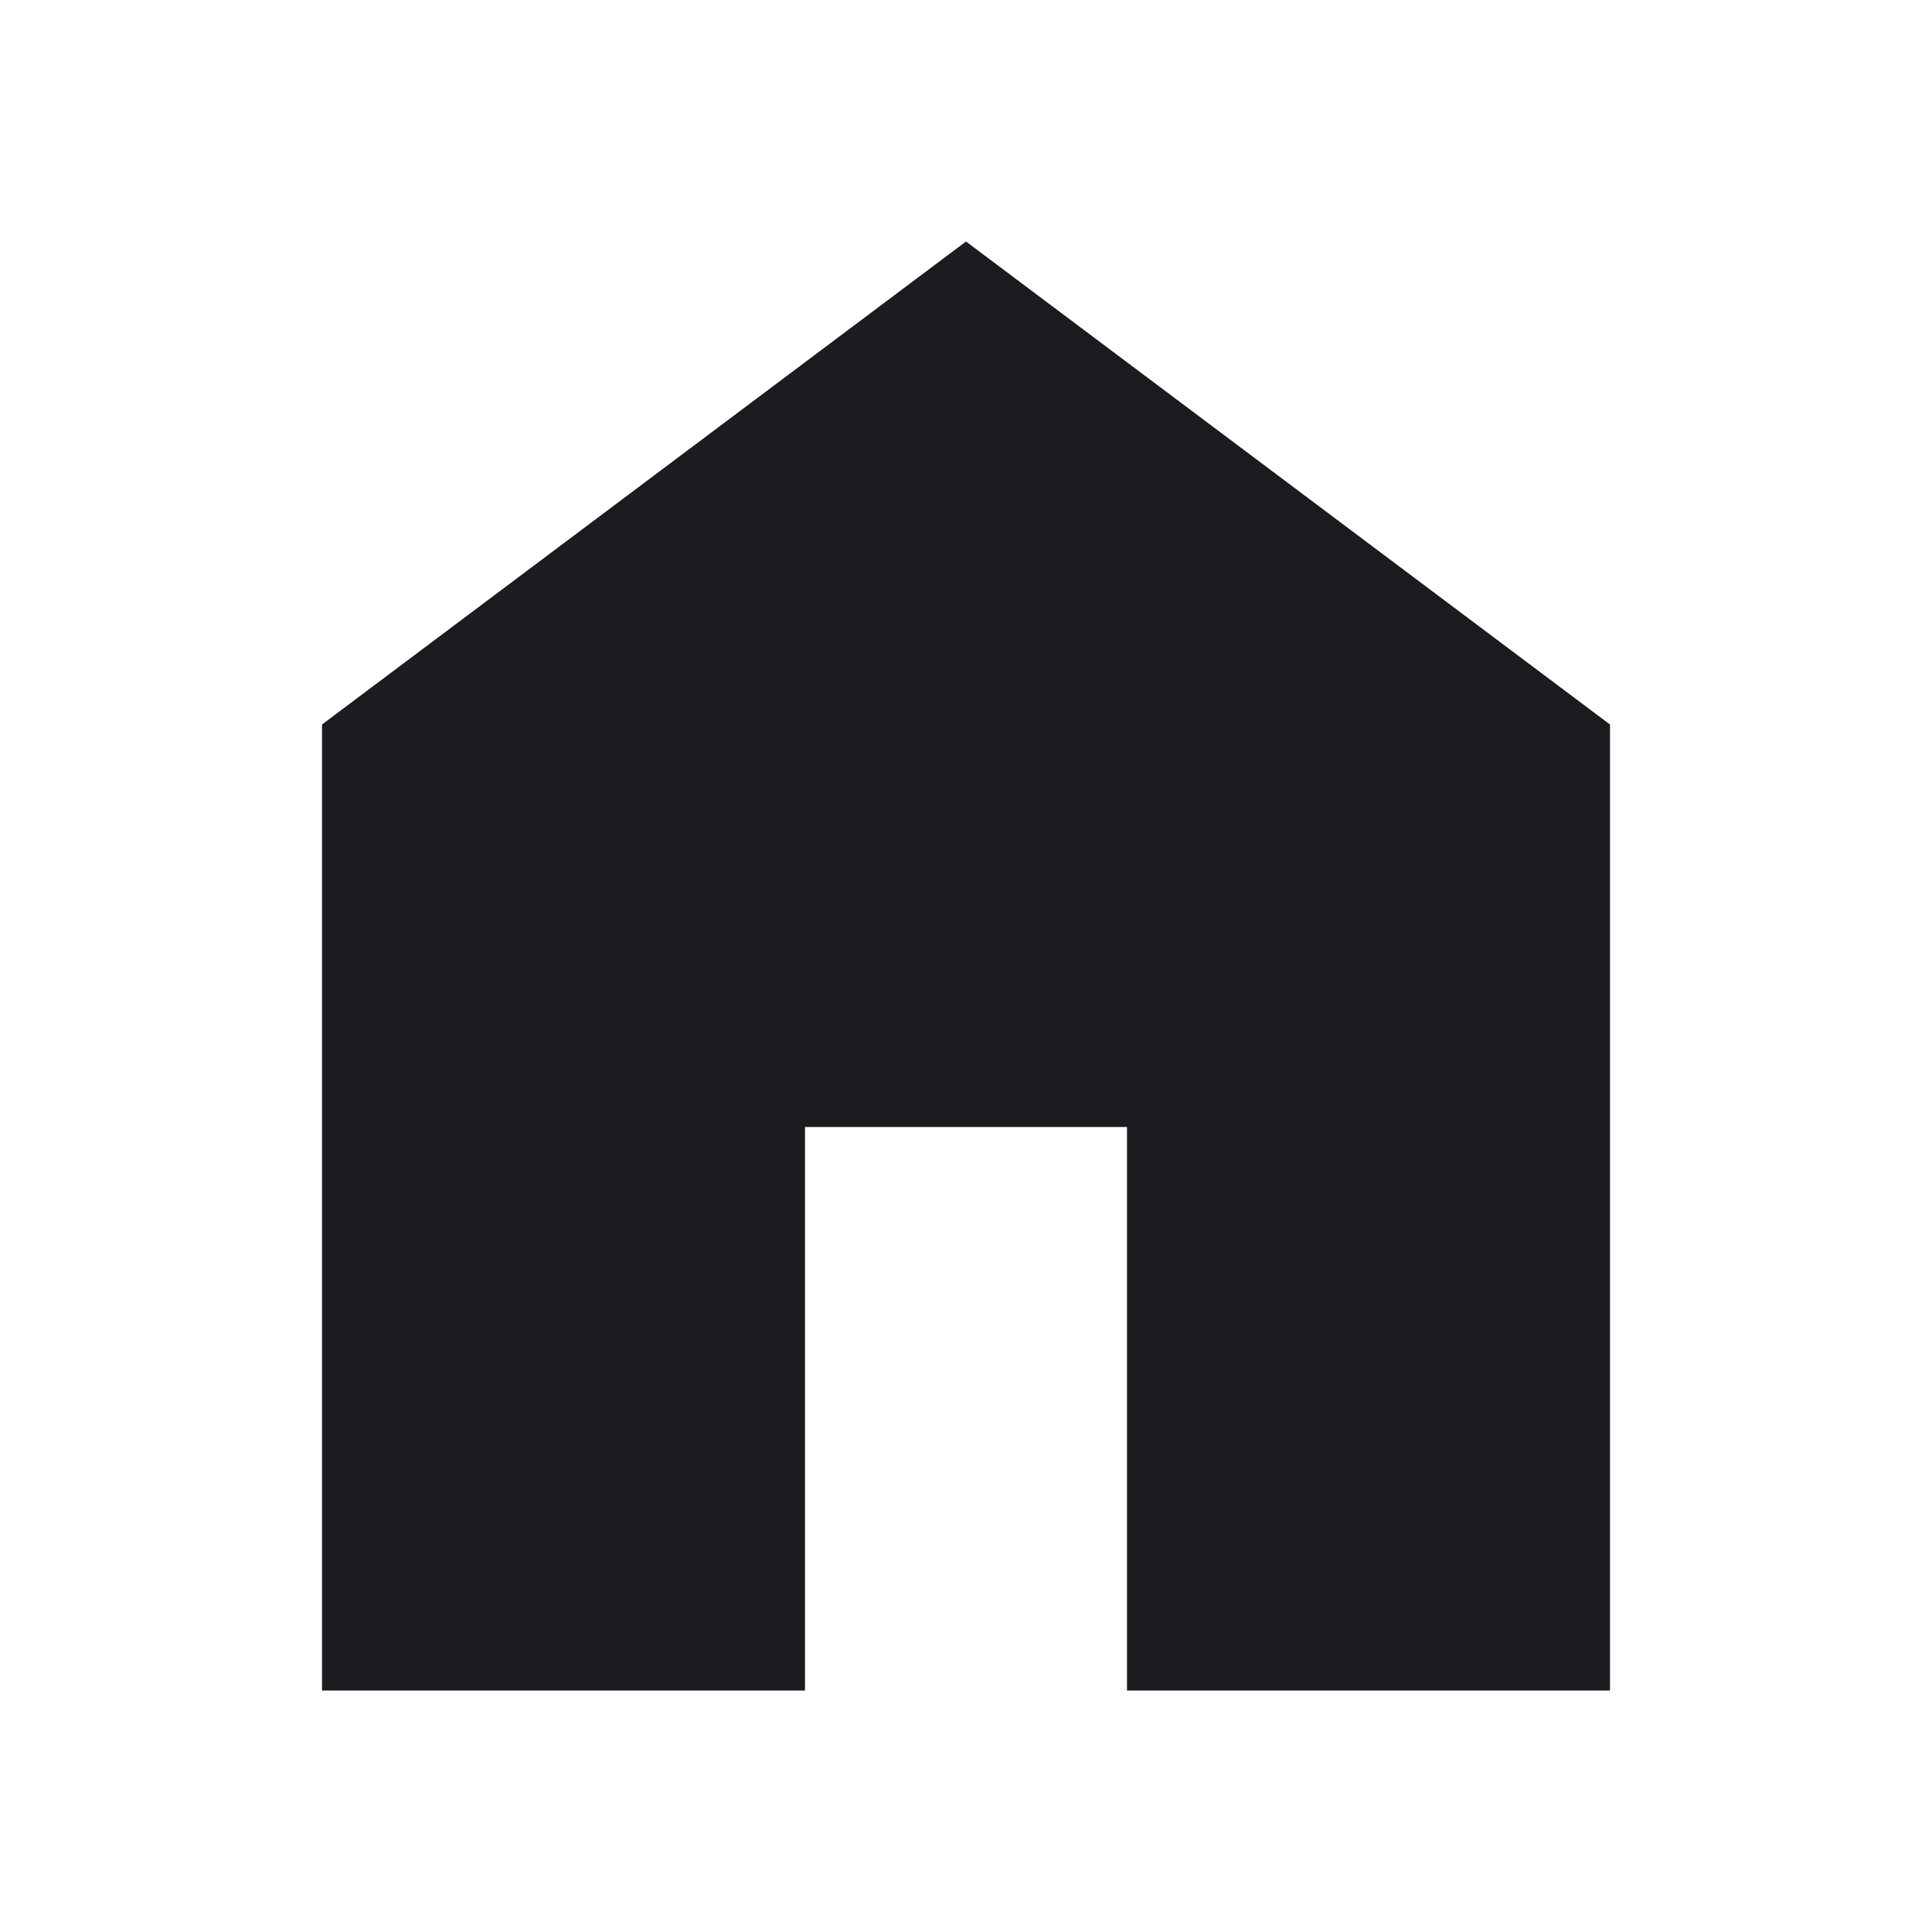
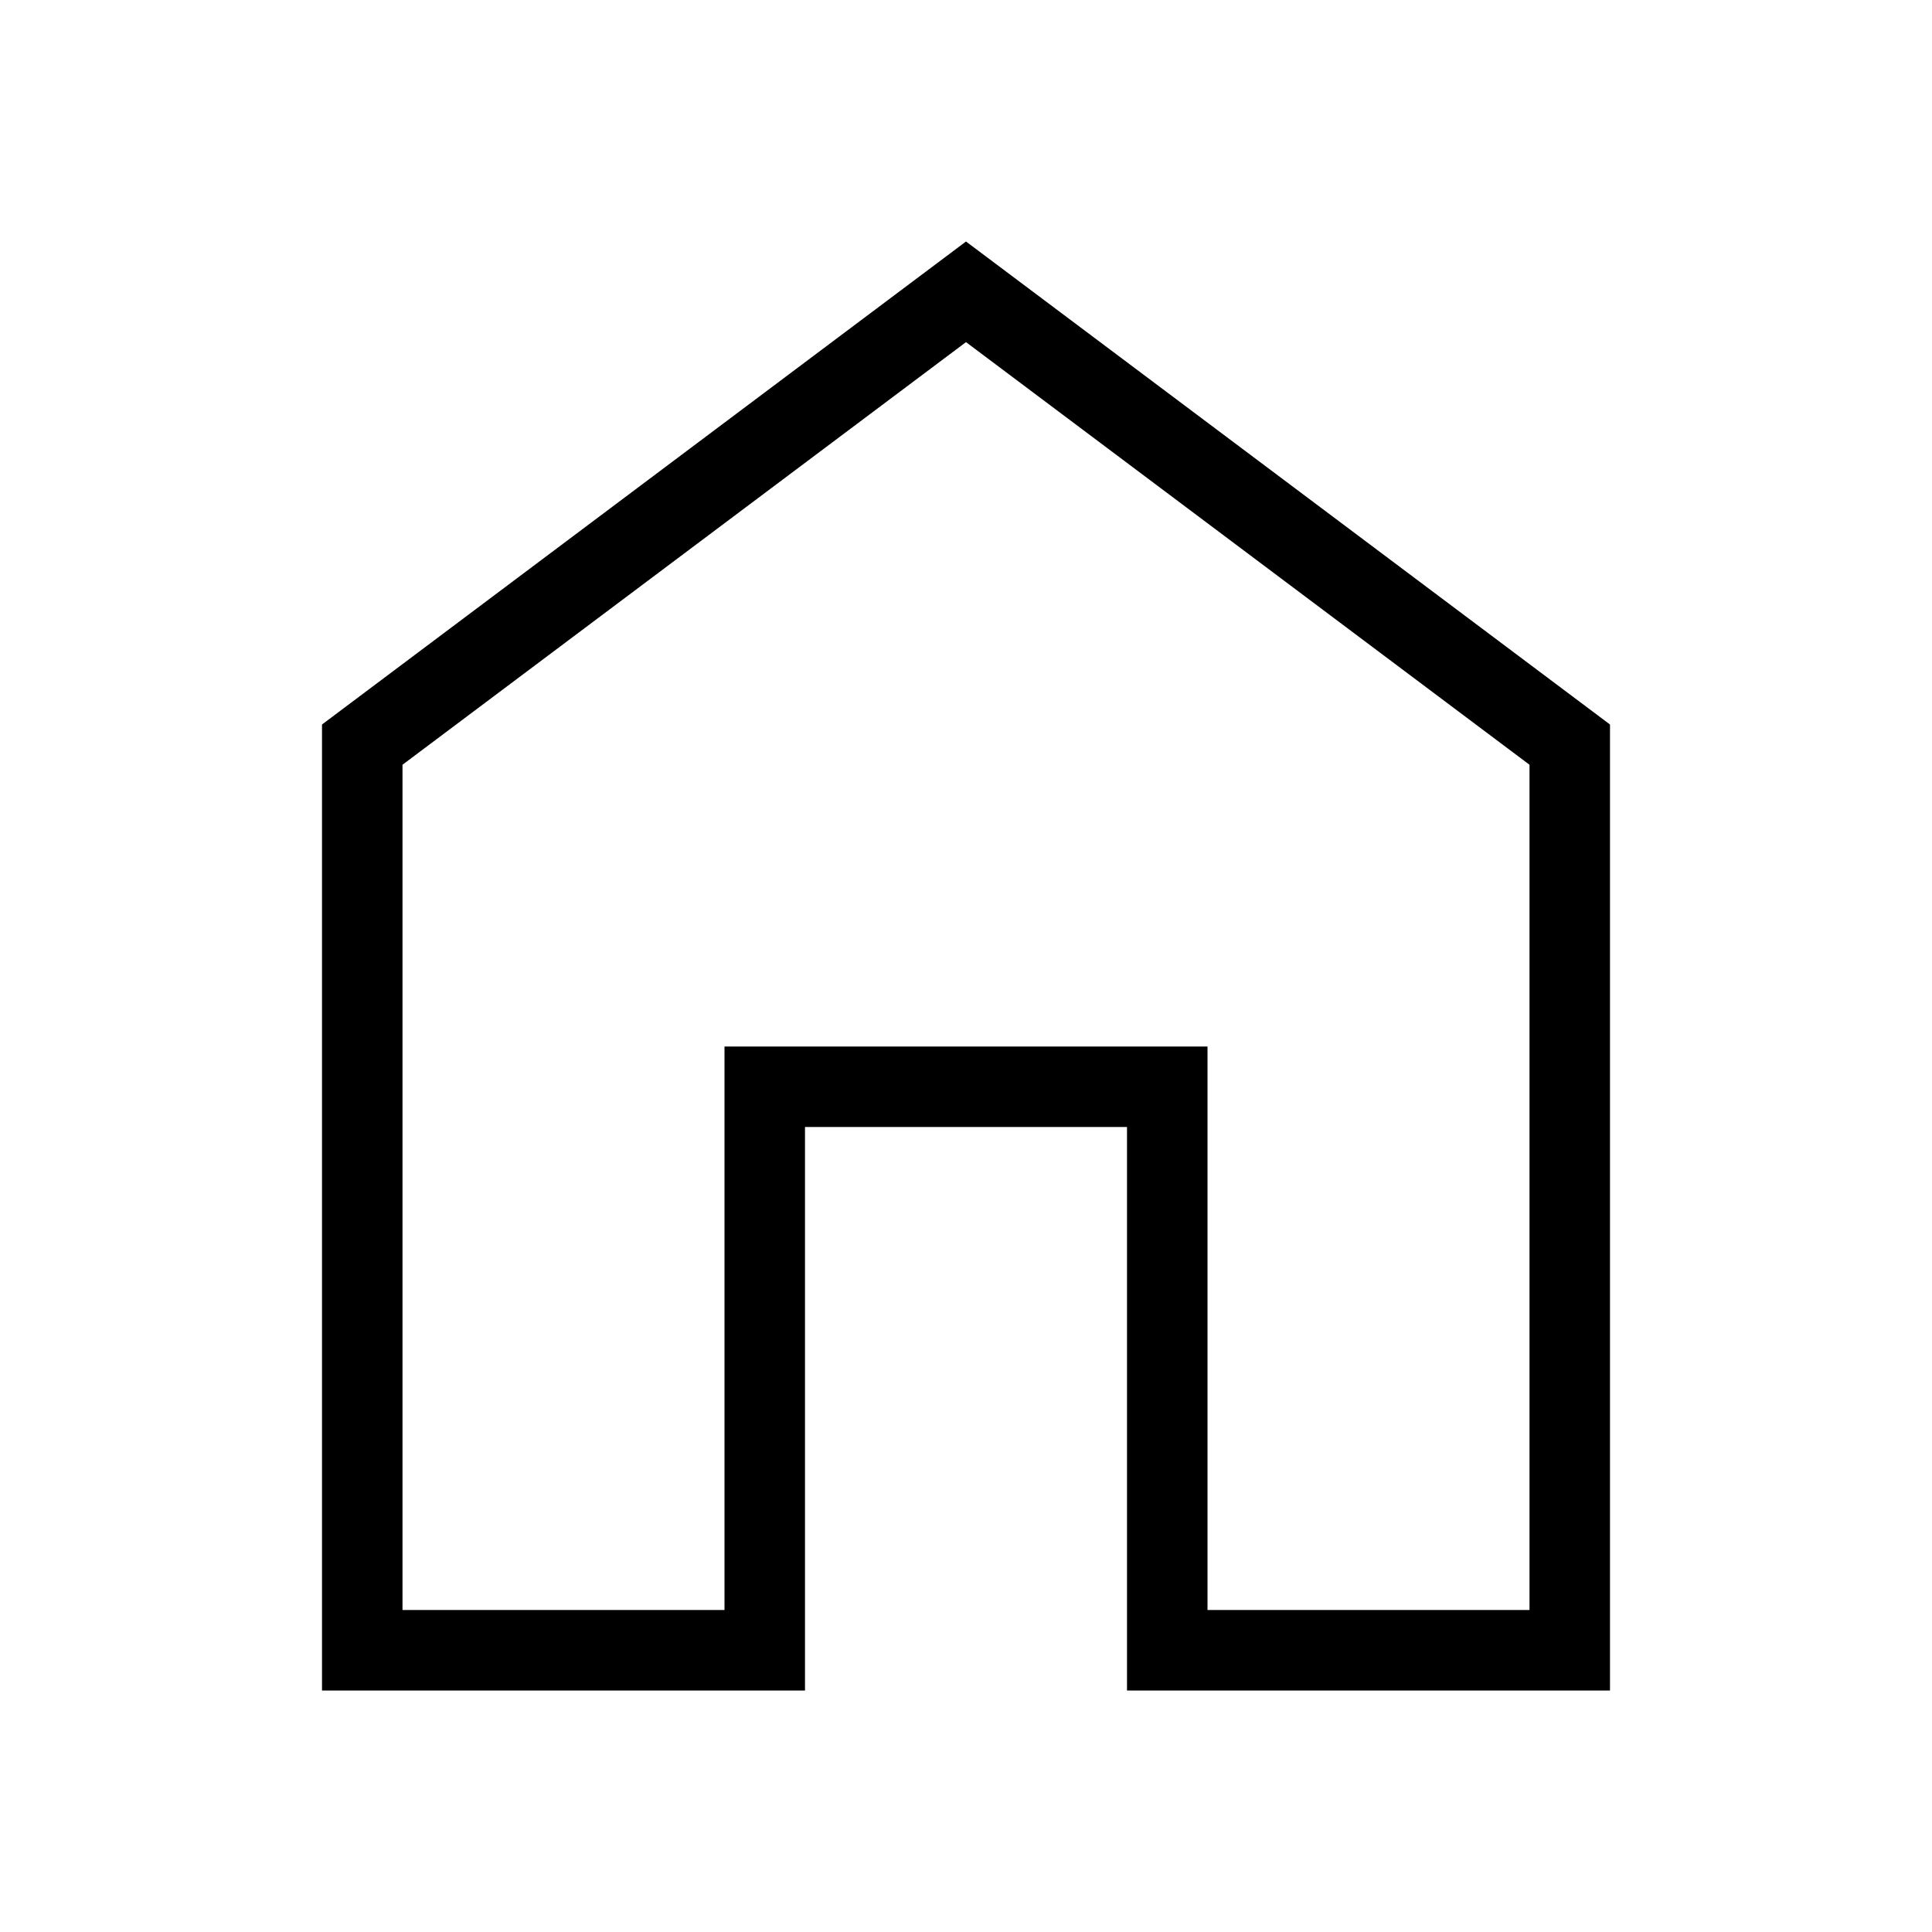
<svg xmlns="http://www.w3.org/2000/svg" width="24" height="24" viewBox="0 0 24 24" fill="none">
-   <mask id="mask0_7_1016" style="mask-type:alpha" maskUnits="userSpaceOnUse" x="0" y="0" width="24" height="24">
+   <mask id="mask0_185_84" style="mask-type:alpha" maskUnits="userSpaceOnUse" x="0" y="0" width="24" height="24">
    <rect width="24" height="24" fill="#D9D9D9" />
  </mask>
-   <g mask="url(#mask0_7_1016)">
-     <path d="M4 21V9L12 3L20 9V21H14V14H10V21H4Z" fill="#1C1B1F" />
+   <g mask="url(#mask0_185_84)">
+     <path d="M19.5 9.25V20.5H14.5V13.5H9.5V20.5H4.5V9.25L12 3.625L19.5 9.25Z" stroke="black" />
  </g>
</svg>
